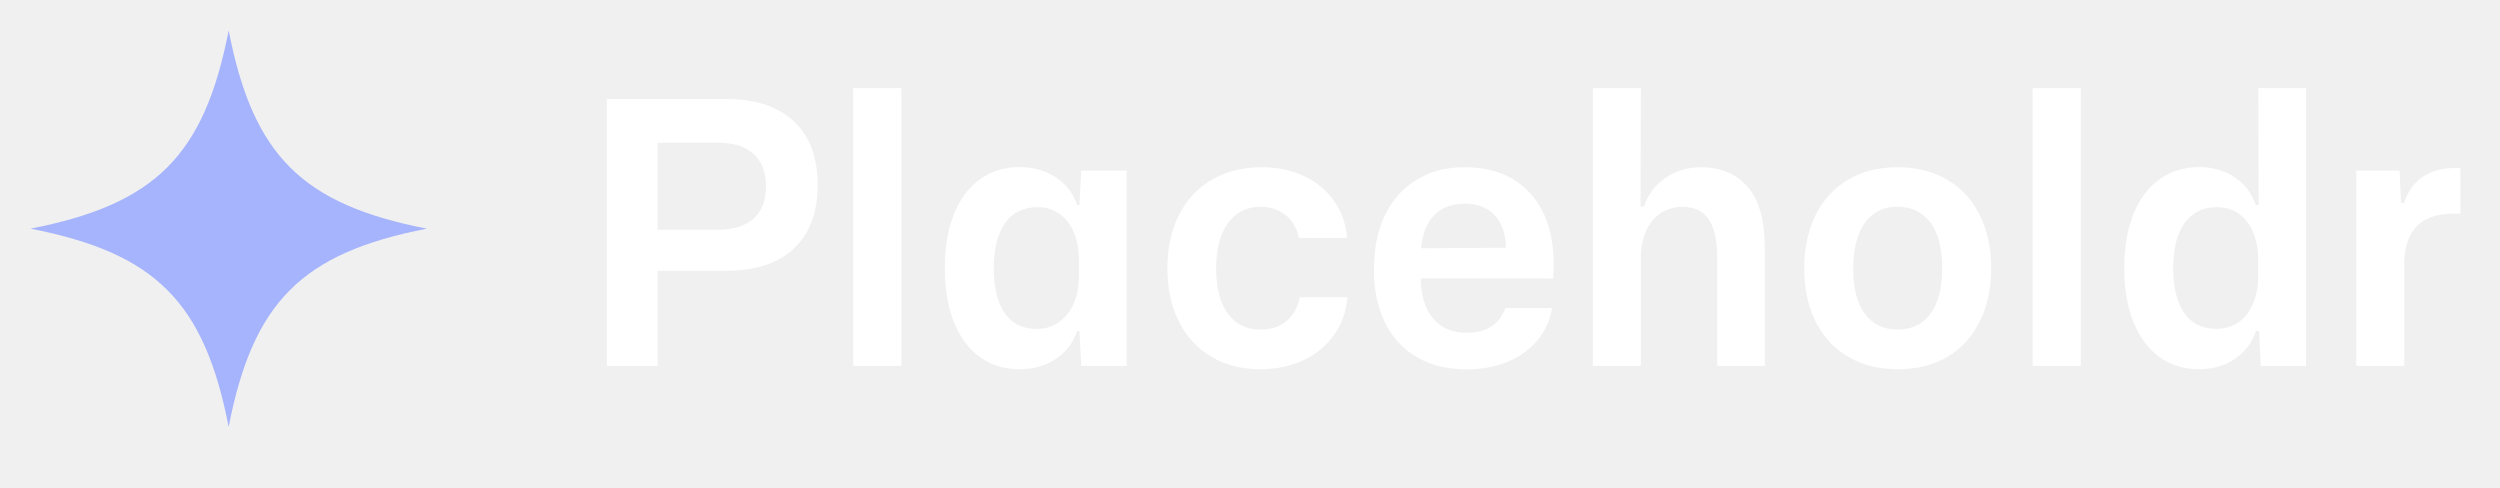
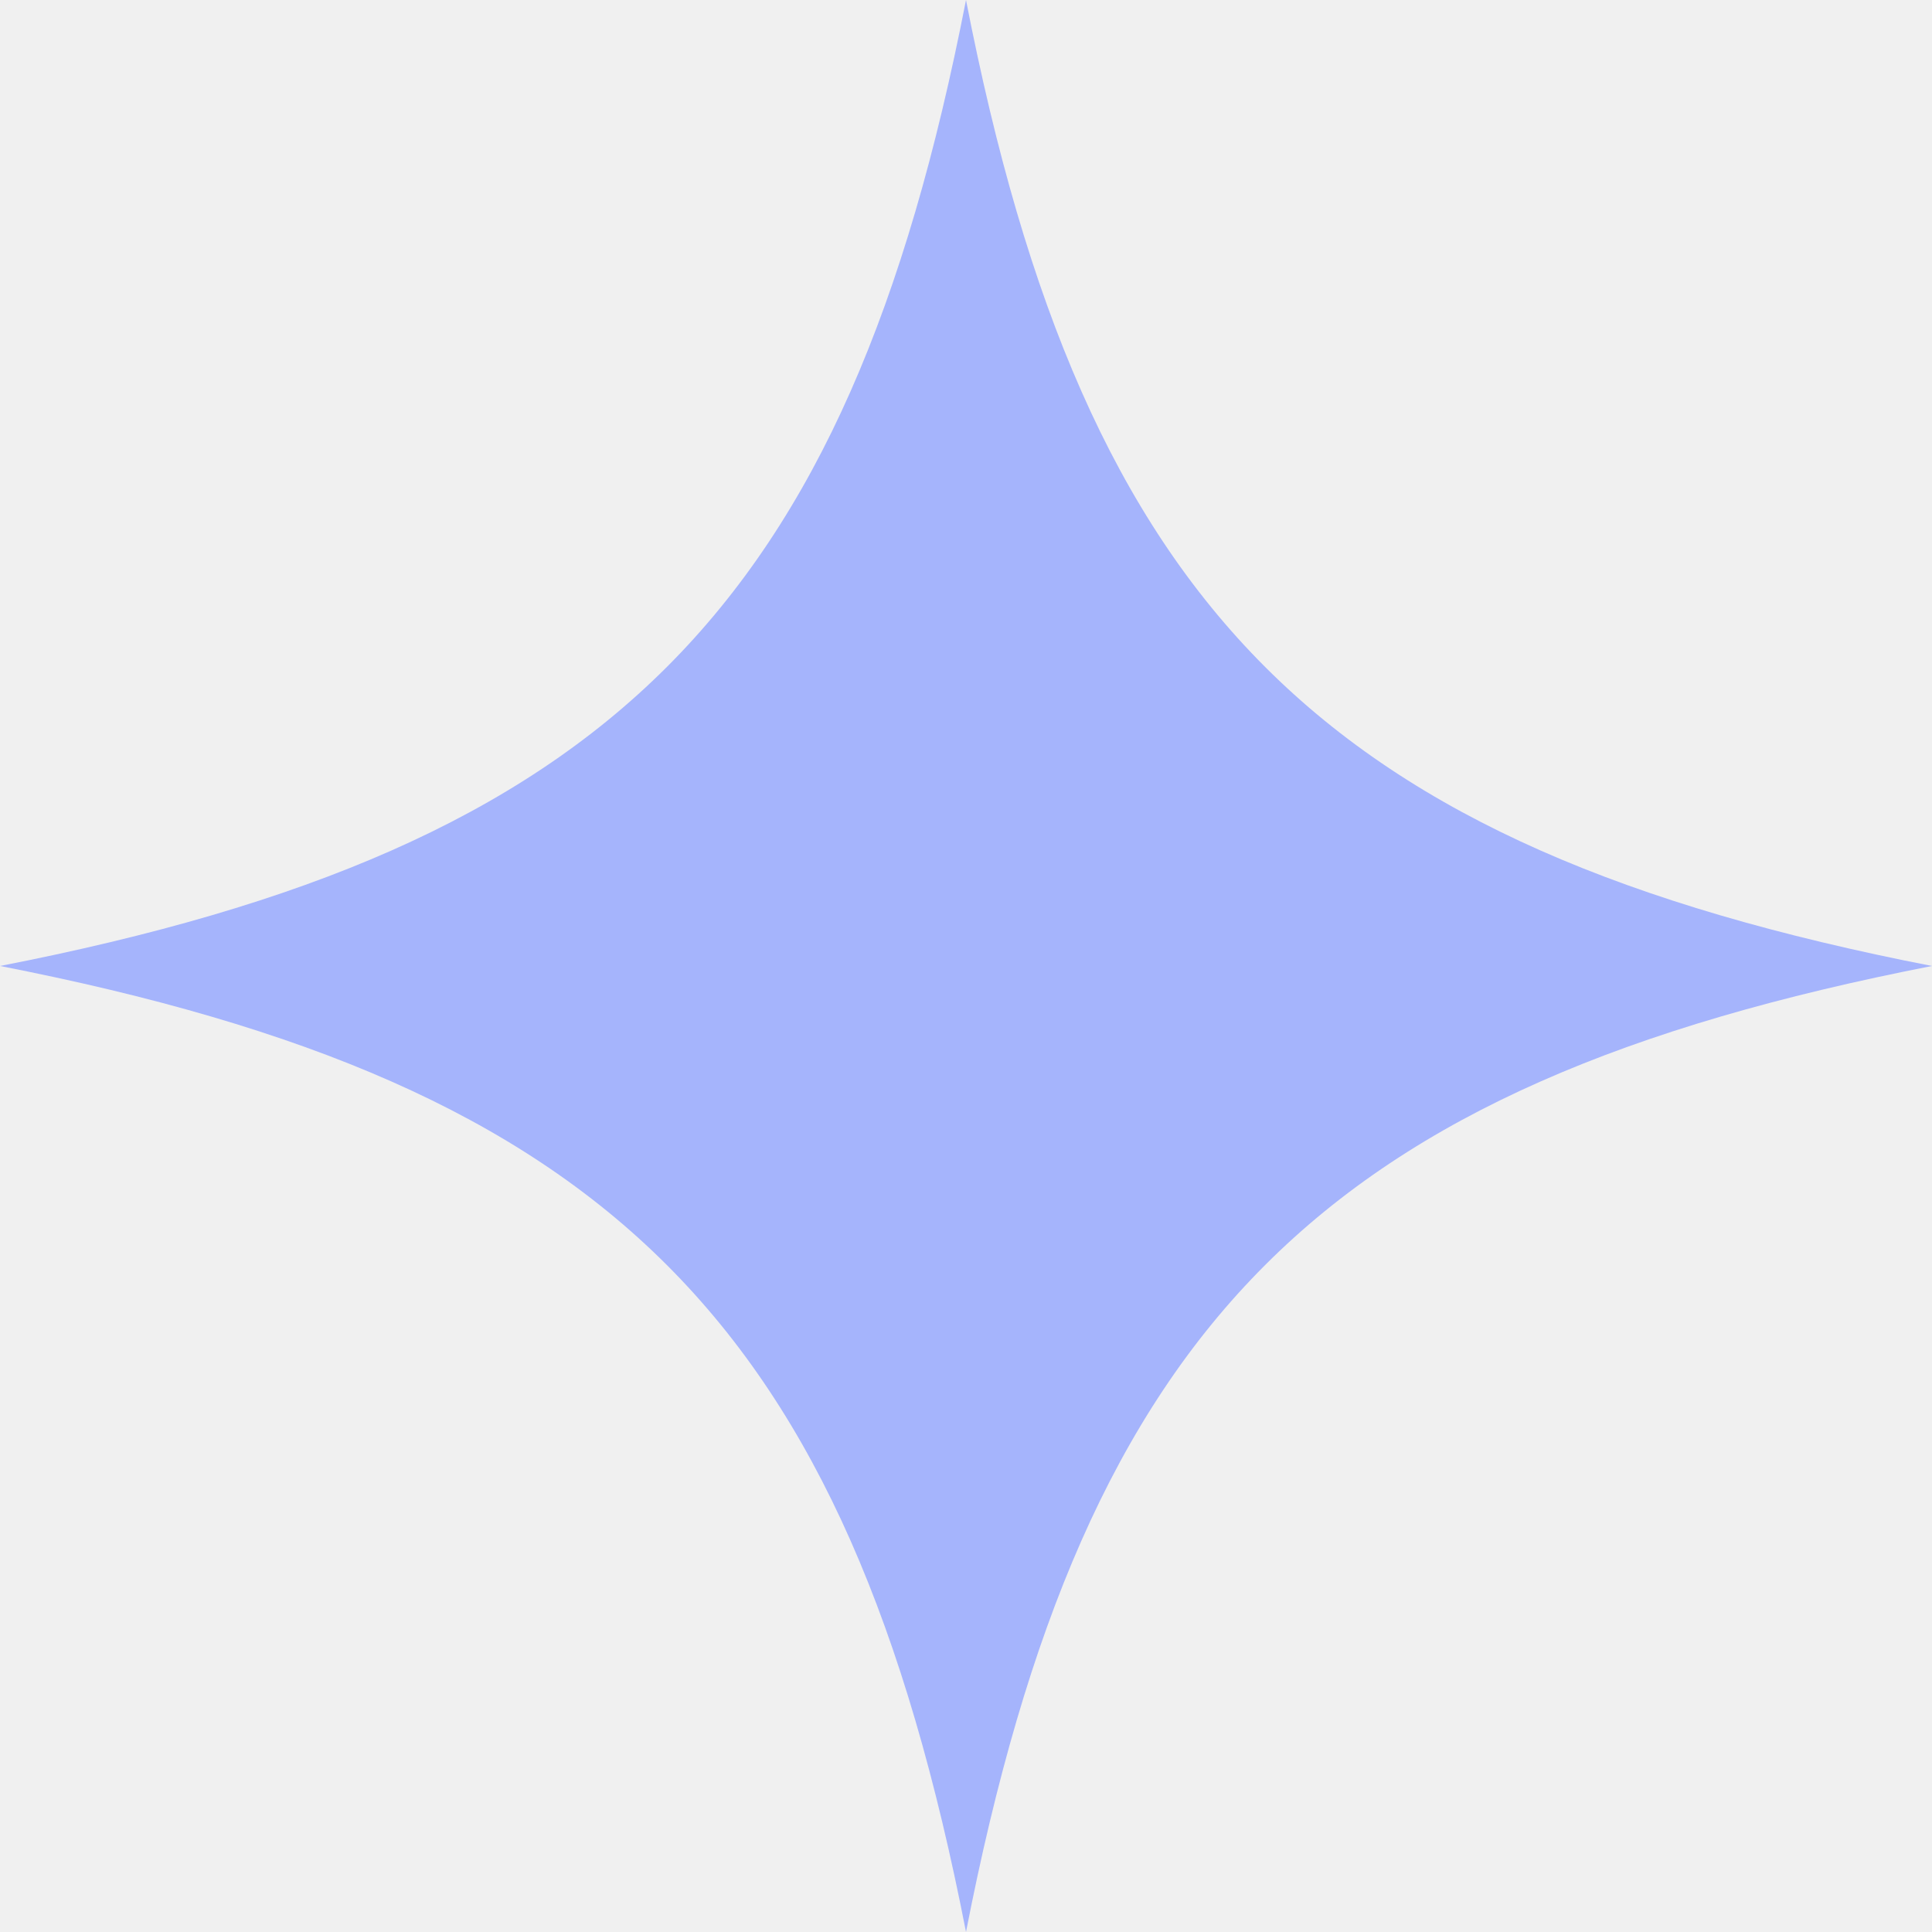
- <svg xmlns="http://www.w3.org/2000/svg" viewBox="0 0 164 32" width="164" height="32" role="img" aria-label="Placeholdr">
+ <svg xmlns="http://www.w3.org/2000/svg" viewBox="2 2 26 26" width="26" height="26" role="img" aria-label="Placeholdr">
  <path fill="#A5B4FC" d="M15 2 C16.6 10.2 19.8 13.4 28 15 C19.8 16.6 16.6 19.8 15 28 C13.4 19.8 10.2 16.6 2 15 C10.2 13.4 13.4 10.2 15 2 Z" />
-   <path fill="#FFFFFF" d="M39.81 6.5H47.68Q50.53 6.5 52.09 7.97Q53.64 9.44 53.64 12.15Q53.64 13.93 52.94 15.2Q52.24 16.46 50.9 17.11Q49.56 17.76 47.67 17.76H42.83V15.07H47.08Q48.63 15.07 49.44 14.34Q50.25 13.6 50.25 12.23Q50.25 10.84 49.44 10.1Q48.63 9.36 47.08 9.36H42.7L43.14 8.92V24H39.81ZM55.97 5.78H59.13V24H55.97ZM61.98 17.59Q61.98 15.53 62.58 14.04Q63.18 12.55 64.29 11.76Q65.4 10.96 66.88 10.96Q68.25 10.96 69.27 11.64Q70.29 12.32 70.66 13.45H70.81L70.93 11.19H73.91V24H70.93L70.81 21.72H70.66Q70.29 22.85 69.27 23.54Q68.25 24.22 66.88 24.22Q65.4 24.22 64.29 23.43Q63.18 22.63 62.58 21.14Q61.98 19.64 61.98 17.59ZM70.78 18.1V17.07Q70.78 16.07 70.46 15.28Q70.14 14.5 69.52 14.04Q68.9 13.59 68.07 13.59Q66.67 13.59 65.93 14.64Q65.19 15.69 65.19 17.59Q65.19 19.48 65.9 20.53Q66.62 21.58 67.99 21.58Q68.84 21.58 69.47 21.13Q70.11 20.68 70.44 19.89Q70.78 19.1 70.78 18.1ZM76.58 17.59Q76.58 15.61 77.34 14.11Q78.09 12.61 79.5 11.79Q80.9 10.97 82.78 10.97Q84.3 10.97 85.54 11.55Q86.77 12.12 87.51 13.18Q88.26 14.23 88.37 15.61H85.21Q85 14.63 84.33 14.1Q83.65 13.57 82.7 13.57Q81.75 13.57 81.1 14.07Q80.45 14.58 80.11 15.47Q79.78 16.37 79.78 17.61Q79.78 19.56 80.56 20.59Q81.33 21.62 82.68 21.62Q83.74 21.62 84.41 21.05Q85.08 20.48 85.26 19.5H88.39Q88.27 20.93 87.5 21.99Q86.73 23.06 85.48 23.64Q84.23 24.22 82.68 24.22Q80.84 24.22 79.46 23.4Q78.08 22.58 77.33 21.08Q76.58 19.58 76.58 17.59ZM90.13 17.68Q90.13 15.63 90.85 14.12Q91.57 12.62 92.92 11.8Q94.26 10.97 96.08 10.97Q98.11 10.97 99.48 11.9Q100.85 12.83 101.46 14.48Q102.06 16.13 101.88 18.27L92.05 18.26L93.2 18.19Q93.21 19.96 94.01 20.89Q94.81 21.83 96.2 21.83Q97.21 21.83 97.85 21.4Q98.48 20.98 98.75 20.21H101.81Q101.61 21.43 100.84 22.34Q100.08 23.25 98.88 23.74Q97.68 24.23 96.2 24.23Q94.3 24.23 92.93 23.42Q91.56 22.61 90.84 21.13Q90.13 19.65 90.13 17.68ZM92.94 16.29 99.1 16.25 98.79 16.59Q98.84 15 98.11 14.18Q97.38 13.36 96.08 13.36Q95.21 13.36 94.57 13.74Q93.93 14.11 93.59 14.84Q93.24 15.57 93.22 16.59ZM104.49 5.78H107.64L107.62 13.55H107.84Q108.28 12.3 109.3 11.64Q110.31 10.97 111.6 10.97Q113.51 10.97 114.64 12.25Q115.77 13.54 115.77 16.27V24H112.65V16.95Q112.65 15.21 112.09 14.39Q111.54 13.57 110.37 13.57Q109.52 13.57 108.9 14.01Q108.28 14.45 107.96 15.21Q107.64 15.96 107.64 16.88V24H104.49ZM118.36 17.61Q118.36 15.62 119.09 14.13Q119.83 12.63 121.21 11.8Q122.59 10.97 124.49 10.97Q126.31 10.97 127.7 11.77Q129.09 12.56 129.85 14.07Q130.62 15.57 130.62 17.6Q130.62 19.58 129.88 21.07Q129.15 22.57 127.77 23.4Q126.39 24.22 124.49 24.22Q122.66 24.22 121.28 23.43Q119.89 22.63 119.12 21.13Q118.36 19.63 118.36 17.61ZM127.41 17.6Q127.41 15.63 126.63 14.59Q125.84 13.56 124.49 13.56Q123.59 13.56 122.94 14.01Q122.28 14.47 121.93 15.38Q121.57 16.3 121.57 17.61Q121.57 19.57 122.34 20.59Q123.11 21.62 124.48 21.62Q125.38 21.62 126.04 21.17Q126.69 20.72 127.05 19.82Q127.41 18.91 127.41 17.6ZM133.34 5.78H136.5V24H133.34ZM139.35 17.59Q139.35 15.53 139.96 14.04Q140.56 12.55 141.67 11.76Q142.78 10.96 144.26 10.96Q145.61 10.96 146.61 11.64Q147.6 12.32 147.98 13.45H148.17L148.14 5.78H151.28V24H148.3L148.2 21.72H147.99Q147.62 22.85 146.61 23.54Q145.61 24.22 144.26 24.22Q142.78 24.22 141.67 23.43Q140.56 22.63 139.96 21.14Q139.35 19.64 139.35 17.59ZM148.14 18.1V17.07Q148.14 16.06 147.82 15.27Q147.5 14.48 146.89 14.04Q146.28 13.59 145.44 13.59Q144.04 13.59 143.3 14.64Q142.56 15.69 142.56 17.59Q142.56 19.47 143.28 20.52Q144 21.57 145.37 21.57Q146.23 21.57 146.86 21.13Q147.48 20.69 147.81 19.9Q148.14 19.12 148.14 18.1ZM154.57 11.19H157.41L157.51 13.32H157.7Q158.1 12.13 158.96 11.58Q159.83 11.02 161.06 11.02Q161.24 11.02 161.4 11.03V14.02Q161.21 14.01 161.01 14.01Q159.38 14.01 158.58 14.8Q157.78 15.59 157.72 17.11V24H154.57Z" />
</svg>
